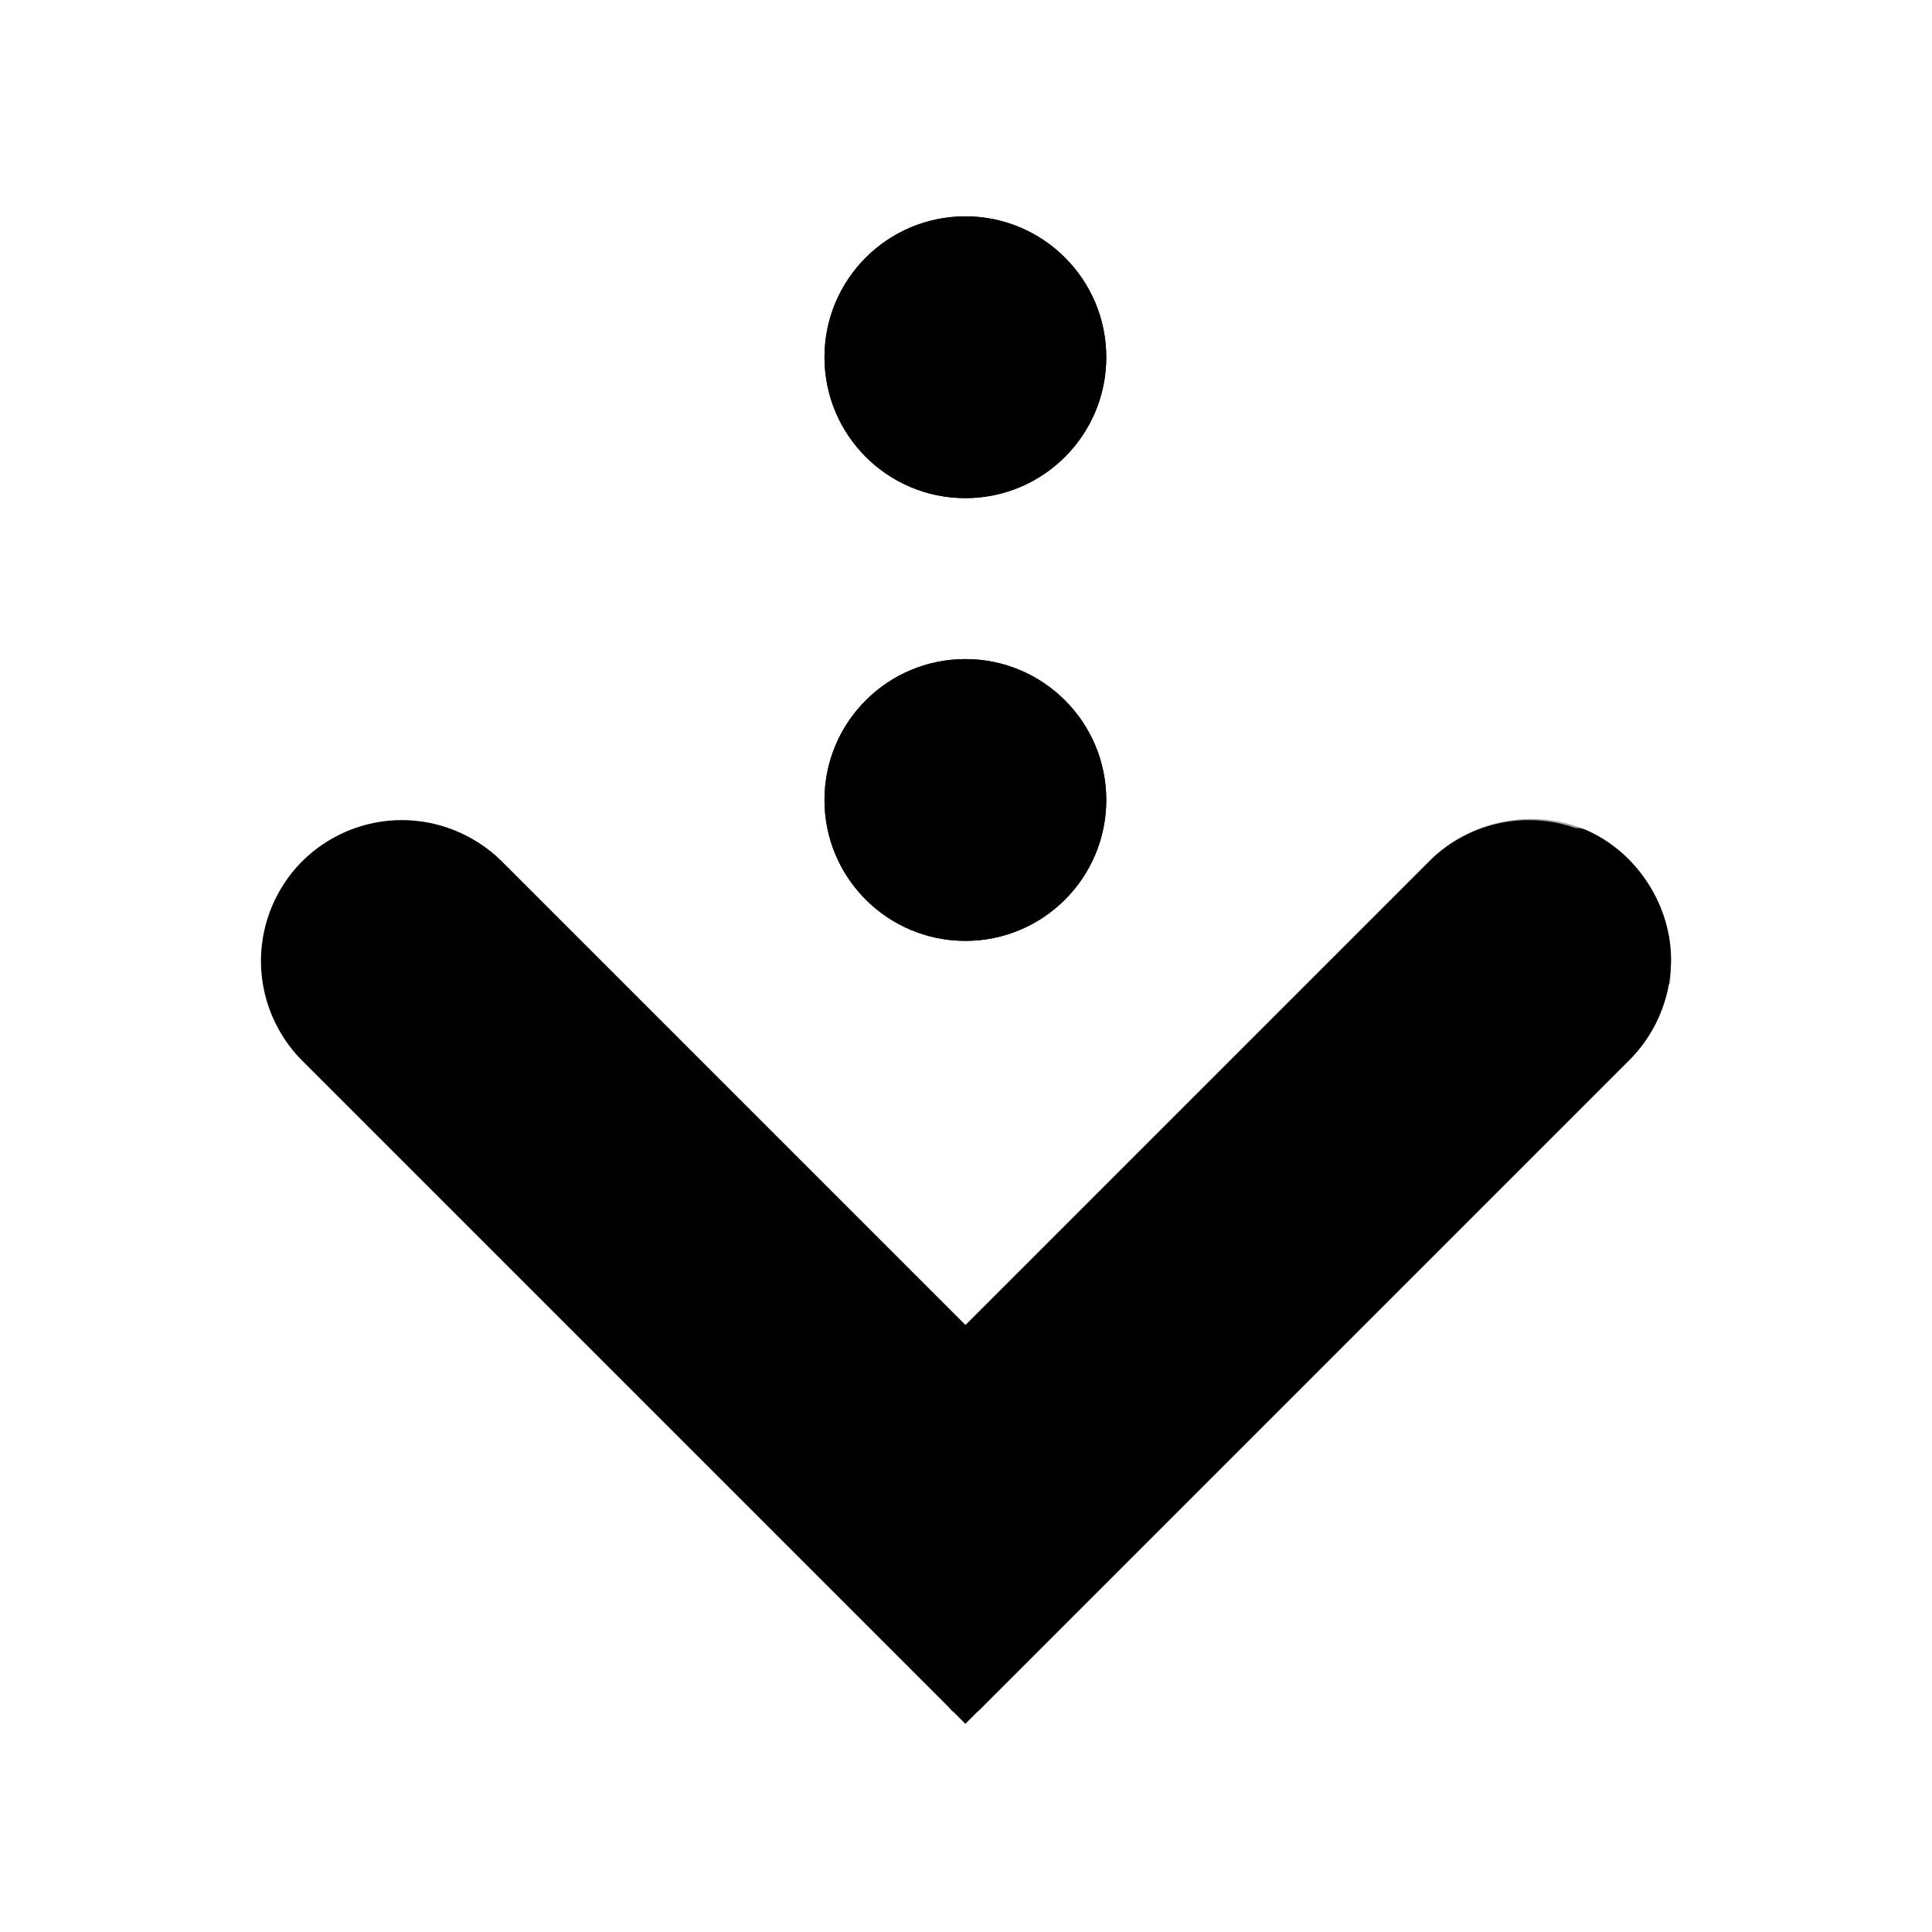
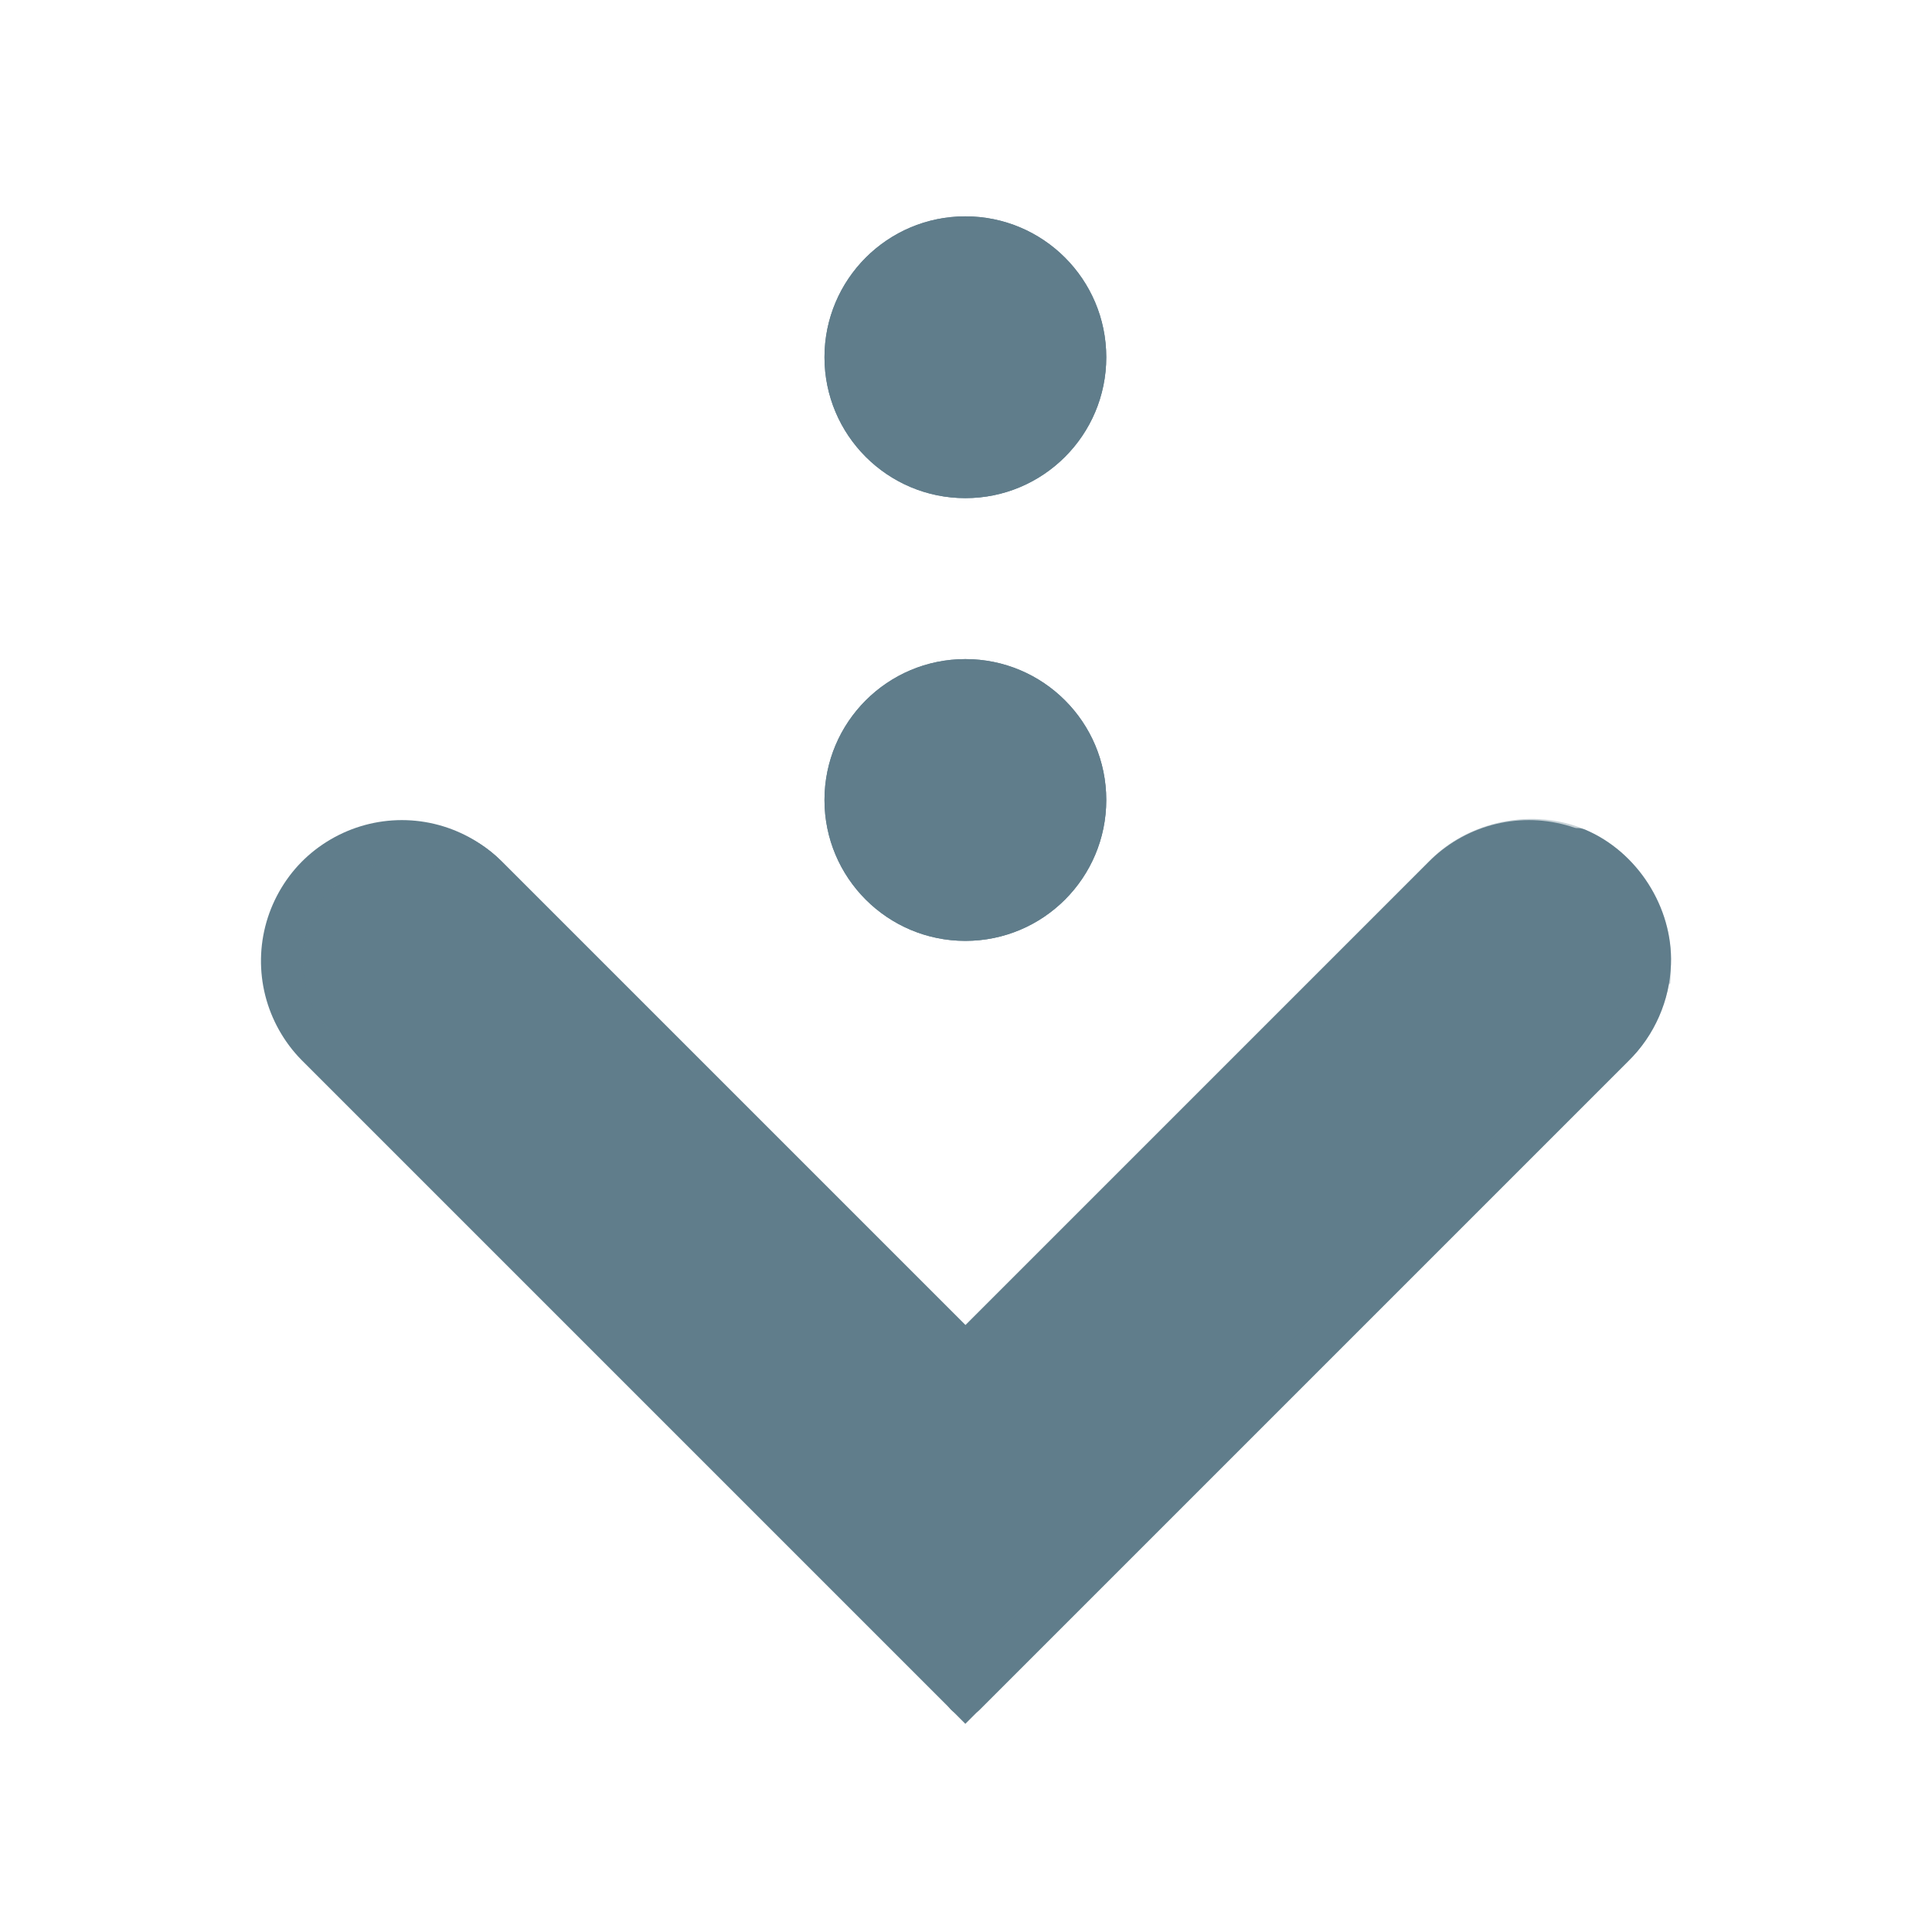
<svg xmlns="http://www.w3.org/2000/svg" xmlns:xlink="http://www.w3.org/1999/xlink" version="1.1" width="96" height="96" id="svg25070">
  <defs id="defs25072">
    <linearGradient x1="-86.552" y1="185.439" x2="-83.371" y2="197.313" id="linearGradient24957" xlink:href="#linearGradient4034-0-4" gradientUnits="userSpaceOnUse" gradientTransform="translate(6,0)" />
    <linearGradient id="linearGradient4034-0-4">
      <stop id="stop4036-5-7" style="stop-color:#eeeeec;stop-opacity:1" offset="0" />
      <stop id="stop4038-9-6" style="stop-color:#babdb6;stop-opacity:1" offset="1" />
    </linearGradient>
    <filter x="0" y="0" width="1" height="1" color-interpolation-filters="sRGB" id="filter24765">
      <feColorMatrix result="fbSourceGraphic" values="1" type="saturate" id="feColorMatrix24767" />
      <feColorMatrix values="-1 0 0 0 1 0 -1 0 0 1 0 0 -1 0 1 0 0 0 1 0" in="fbSourceGraphic" id="feColorMatrix24769" />
    </filter>
    <linearGradient x1="-74.52" y1="169.06" x2="-74.52" y2="205.942" id="linearGradient24955" xlink:href="#linearGradient4632-1-3-9-3-2" gradientUnits="userSpaceOnUse" gradientTransform="translate(-5,0)" />
    <linearGradient id="linearGradient4632-1-3-9-3-2">
      <stop id="stop4634-1-8-3-9-0" style="stop-color:#eeeeec;stop-opacity:1" offset="0" />
      <stop id="stop4636-1-9-9-8-8" style="stop-color:#ffffff;stop-opacity:1" offset="0.027" />
      <stop id="stop4638-8-3-9-6-6" style="stop-color:#f2f2f2;stop-opacity:1" offset="0.275" />
      <stop id="stop4640-8-5-7-8-9" style="stop-color:#eeeeec;stop-opacity:1" offset="0.387" />
      <stop id="stop4642-5-41-9-6-9" style="stop-color:#d9dad8;stop-opacity:1" offset="0.665" />
      <stop id="stop4644-5-2-7-9-2" style="stop-color:#dfe0dd;stop-opacity:1" offset="0.767" />
      <stop id="stop4646-3-2-3-7-3" style="stop-color:#f0f0f0;stop-opacity:1" offset="1" />
    </linearGradient>
    <radialGradient cx="-33.412" cy="185.742" r="2.355" fx="-33.412" fy="185.742" id="radialGradient24959" xlink:href="#linearGradient4869-4-1" gradientUnits="userSpaceOnUse" gradientTransform="matrix(1.0075,0,0,1.0075,-5.4544,-1.25141)" />
    <linearGradient id="linearGradient4869-4-1">
      <stop id="stop4871-6-2" style="stop-color:#ffffff;stop-opacity:1" offset="0" />
      <stop id="stop4879-7-4" style="stop-color:#eeeeec;stop-opacity:1" offset="0.318" />
      <stop id="stop4877-6-1" style="stop-color:#c8c9c6;stop-opacity:1" offset="0.747" />
      <stop id="stop4873-1-0" style="stop-color:#d3d7cf;stop-opacity:1" offset="1" />
    </linearGradient>
    <filter x="0" y="0" width="1" height="1" color-interpolation-filters="sRGB" id="filter25011">
      <feColorMatrix result="fbSourceGraphic" values="1" type="saturate" id="feColorMatrix25013" />
      <feColorMatrix values="-1 0 0 0 1 0 -1 0 0 1 0 0 -1 0 1 0 0 0 1 0" in="fbSourceGraphic" id="feColorMatrix25015" />
    </filter>
    <radialGradient cx="-33.412" cy="185.742" r="2.355" fx="-33.412" fy="185.742" id="radialGradient24961" xlink:href="#linearGradient4869-4-0" gradientUnits="userSpaceOnUse" gradientTransform="matrix(1.0075,0,0,1.0075,-5.4544,-1.25141)" />
    <linearGradient id="linearGradient4869-4-0">
      <stop id="stop4871-6-8" style="stop-color:#ffffff;stop-opacity:1" offset="0" />
      <stop id="stop4879-7-5" style="stop-color:#eeeeec;stop-opacity:1" offset="0.318" />
      <stop id="stop4877-6-5" style="stop-color:#c8c9c6;stop-opacity:1" offset="0.747" />
      <stop id="stop4873-1-4" style="stop-color:#d3d7cf;stop-opacity:1" offset="1" />
    </linearGradient>
    <filter x="0" y="0" width="1" height="1" color-interpolation-filters="sRGB" id="filter25023">
      <feColorMatrix result="fbSourceGraphic" values="1" type="saturate" id="feColorMatrix25025" />
      <feColorMatrix values="-1 0 0 0 1 0 -1 0 0 1 0 0 -1 0 1 0 0 0 1 0" in="fbSourceGraphic" id="feColorMatrix25027" />
    </filter>
    <linearGradient x1="-39.859" y1="184.618" x2="-38.245" y2="188.849" id="linearGradient24963" xlink:href="#linearGradient4941" gradientUnits="userSpaceOnUse" />
    <linearGradient id="linearGradient4941">
      <stop id="stop4943" style="stop-color:#ffffff;stop-opacity:1" offset="0" />
      <stop id="stop4945" style="stop-color:#ffffff;stop-opacity:0" offset="1" />
    </linearGradient>
    <filter x="0" y="0" width="1" height="1" color-interpolation-filters="sRGB" id="filter25033">
      <feColorMatrix result="fbSourceGraphic" values="1" type="saturate" id="feColorMatrix25035" />
      <feColorMatrix values="-1 0 0 0 1 0 -1 0 0 1 0 0 -1 0 1 0 0 0 1 0" in="fbSourceGraphic" id="feColorMatrix25037" />
    </filter>
    <linearGradient x1="-39.859" y1="184.618" x2="-38.245" y2="188.849" id="linearGradient24965" xlink:href="#linearGradient4941-7" gradientUnits="userSpaceOnUse" />
    <linearGradient id="linearGradient4941-7">
      <stop id="stop4943-2" style="stop-color:#ffffff;stop-opacity:1" offset="0" />
      <stop id="stop4945-5" style="stop-color:#ffffff;stop-opacity:0" offset="1" />
    </linearGradient>
    <filter x="0" y="0" width="1" height="1" color-interpolation-filters="sRGB" id="filter25043">
      <feColorMatrix result="fbSourceGraphic" values="1" type="saturate" id="feColorMatrix25045" />
      <feColorMatrix values="-1 0 0 0 1 0 -1 0 0 1 0 0 -1 0 1 0 0 0 1 0" in="fbSourceGraphic" id="feColorMatrix25047" />
    </filter>
    <filter x="0" y="0" width="1" height="1" color-interpolation-filters="sRGB" id="filter25049">
      <feColorMatrix result="fbSourceGraphic" values="1" type="saturate" id="feColorMatrix25051" />
      <feColorMatrix values="-1 0 0 0 1 0 -1 0 0 1 0 0 -1 0 1 0 0 0 1 0" in="fbSourceGraphic" id="feColorMatrix25053" />
    </filter>
    <filter x="0" y="0" width="1" height="1" color-interpolation-filters="sRGB" id="filter25055">
      <feColorMatrix result="fbSourceGraphic" values="1" type="saturate" id="feColorMatrix25057" />
      <feColorMatrix values="-1 0 0 0 1 0 -1 0 0 1 0 0 -1 0 1 0 0 0 1 0" in="fbSourceGraphic" id="feColorMatrix25059" />
    </filter>
  </defs>
  <g transform="matrix(0,1,-1,0,48.0003,4.1307112e-7)" id="layer1">
-     <g transform="matrix(-2,0,0,2,-97.2497,-374.967)" id="g4030-1-8" style="stroke:#000000;stroke-opacity:1;display:inline">
-       <path d="m -72.5,173.5 -14,14 14,14" id="path3165-7-3" style="color:#000000;fill:none;stroke:#000000;stroke-width:7;stroke-linecap:round;stroke-linejoin:miter;stroke-miterlimit:4;stroke-opacity:1;stroke-dasharray:none;stroke-dashoffset:0;marker:none;visibility:visible;display:inline;overflow:visible" />
+     <g transform="matrix(-2,0,0,2,-97.2497,-374.967)" id="g4030-1-8" style="stroke:#607d8b;stroke-opacity:1;display:inline">
+       <path d="m -72.5,173.5 -14,14 14,14" id="path3165-7-3" style="color:#607d8b;fill:none;stroke:#607d8b;stroke-width:7;stroke-linecap:round;stroke-linejoin:miter;stroke-miterlimit:4;stroke-opacity:1;stroke-dasharray:none;stroke-dashoffset:0;marker:none;visibility:visible;display:inline;overflow:visible" />
    </g>
-     <path d="m -36.5,186.406 a 2.094,2.094 0 1 1 -4.188,0 2.094,2.094 0 1 1 4.188,0 z" transform="matrix(-3.34328,0,0,3.34328,-89.2797,-623.176)" id="path4050-2-7-9-4" style="color:#000000;fill:#000000;fill-opacity:1;fill-rule:nonzero;stroke:none;stroke-width:0.523;marker:none;visibility:visible;display:inline;overflow:visible" />
-     <path d="m -36.5,186.406 a 2.094,2.094 0 1 1 -4.188,0 2.094,2.094 0 1 1 4.188,0 z" transform="matrix(-3.34328,0,0,3.34328,-111.2797,-623.176)" id="path4050-2-7-9-4-8" style="color:#000000;fill:#000000;fill-opacity:1;fill-rule:nonzero;stroke:none;stroke-width:0.523;marker:none;visibility:visible;display:inline;overflow:visible" />
-     <path d="m -36.5,186.406 a 2.094,2.094 0 1 1 -4.188,0 2.094,2.094 0 1 1 4.188,0 z" transform="matrix(-2.86565,0,0,2.86565,-70.8457,-534.143)" id="path4050-2-7-9-4-0" style="color:#000000;fill:none;stroke:#000000;stroke-width:0.698;stroke-linecap:round;stroke-linejoin:miter;stroke-miterlimit:4;stroke-opacity:1;stroke-dasharray:none;stroke-dashoffset:0;marker:none;visibility:visible;display:inline;overflow:visible" />
-     <path d="m -36.5,186.406 a 2.094,2.094 0 1 1 -4.188,0 2.094,2.094 0 1 1 4.188,0 z" transform="matrix(-2.86565,0,0,2.86565,-92.8457,-534.143)" id="path4050-2-7-9-4-0-9" style="color:#000000;fill:none;stroke:#000000;stroke-width:0.698;stroke-linecap:round;stroke-linejoin:miter;stroke-miterlimit:4;stroke-opacity:1;stroke-dasharray:none;stroke-dashoffset:0;marker:none;visibility:visible;display:inline;overflow:visible" />
-     <path d="m 47.875,-34.029 c 1.539,0.045 3.051,0.709 4.125,1.812 l 32.25,32.25 -32.25,32.25 c -2.225,2.225 -6.275,2.225 -8.5,0 -2.225,-2.225 -2.225,-6.275 0,-8.5 l 23.75,-23.75 -23.75,-23.75 c -1.732,-1.673 -2.295,-4.442 -1.355,-6.659 0.94,-2.217 3.323,-3.736 5.73,-3.654 z" id="path3165-7-3-1" style="font-size:medium;font-style:normal;font-variant:normal;font-weight:normal;font-stretch:normal;text-indent:0pt;text-align:start;text-decoration:none;line-height:normal;letter-spacing:normal;word-spacing:normal;text-transform:none;direction:ltr;text-anchor:start;opacity:0.35;color:#000000;fill:none;stroke:#000000;stroke-width:2;stroke-miterlimit:4;stroke-opacity:1;stroke-dasharray:none;marker:none;visibility:visible;display:inline;overflow:visible;font-family:Bitstream Vera Sans" />
-     <path d="m 41.832,28.094 c -0.014,-1.589 0.542,-3.184 1.669,-4.311 l 23.75,-23.75 m -25.105,-30.409 c 0.94,-2.217 3.323,-3.736 5.73,-3.654 1.539,0.045 3.051,0.709 4.125,1.812 l 32.25,32.25" id="path3165-7-3-1-9" style="font-size:medium;font-style:normal;font-variant:normal;font-weight:normal;font-stretch:normal;text-indent:0pt;text-align:start;text-decoration:none;line-height:normal;letter-spacing:normal;word-spacing:normal;text-transform:none;direction:ltr;text-anchor:start;color:#000000;fill:none;stroke:#000000;stroke-width:2;stroke-linecap:round;stroke-miterlimit:4;stroke-opacity:1;stroke-dasharray:none;marker:none;visibility:visible;display:inline;overflow:visible;font-family:Bitstream Vera Sans" />
+     <path d="m -36.5,186.406 a 2.094,2.094 0 1 1 -4.188,0 2.094,2.094 0 1 1 4.188,0 z" transform="matrix(-3.34328,0,0,3.34328,-89.2797,-623.176)" id="path4050-2-7-9-4" style="color:#607d8b;fill:#607d8b;fill-opacity:1;fill-rule:nonzero;stroke:none;stroke-width:0.523;marker:none;visibility:visible;display:inline;overflow:visible" />
+     <path d="m -36.5,186.406 a 2.094,2.094 0 1 1 -4.188,0 2.094,2.094 0 1 1 4.188,0 z" transform="matrix(-3.34328,0,0,3.34328,-111.2797,-623.176)" id="path4050-2-7-9-4-8" style="color:#607d8b;fill:#607d8b;fill-opacity:1;fill-rule:nonzero;stroke:none;stroke-width:0.523;marker:none;visibility:visible;display:inline;overflow:visible" />
+     <path d="m -36.5,186.406 a 2.094,2.094 0 1 1 -4.188,0 2.094,2.094 0 1 1 4.188,0 z" transform="matrix(-2.86565,0,0,2.86565,-70.8457,-534.143)" id="path4050-2-7-9-4-0" style="color:#607d8b;fill:none;stroke:#607d8b;stroke-width:0.698;stroke-linecap:round;stroke-linejoin:miter;stroke-miterlimit:4;stroke-opacity:1;stroke-dasharray:none;stroke-dashoffset:0;marker:none;visibility:visible;display:inline;overflow:visible" />
+     <path d="m -36.5,186.406 a 2.094,2.094 0 1 1 -4.188,0 2.094,2.094 0 1 1 4.188,0 z" transform="matrix(-2.86565,0,0,2.86565,-92.8457,-534.143)" id="path4050-2-7-9-4-0-9" style="color:#607d8b;fill:none;stroke:#607d8b;stroke-width:0.698;stroke-linecap:round;stroke-linejoin:miter;stroke-miterlimit:4;stroke-opacity:1;stroke-dasharray:none;stroke-dashoffset:0;marker:none;visibility:visible;display:inline;overflow:visible" />
+     <path d="m 47.875,-34.029 c 1.539,0.045 3.051,0.709 4.125,1.812 l 32.25,32.25 -32.25,32.25 c -2.225,2.225 -6.275,2.225 -8.5,0 -2.225,-2.225 -2.225,-6.275 0,-8.5 l 23.75,-23.75 -23.75,-23.75 c -1.732,-1.673 -2.295,-4.442 -1.355,-6.659 0.94,-2.217 3.323,-3.736 5.73,-3.654 z" id="path3165-7-3-1" style="font-size:medium;font-style:normal;font-variant:normal;font-weight:normal;font-stretch:normal;text-indent:0pt;text-align:start;text-decoration:none;line-height:normal;letter-spacing:normal;word-spacing:normal;text-transform:none;direction:ltr;text-anchor:start;opacity:0.35;color:#607d8b;fill:none;stroke:#607d8b;stroke-width:2;stroke-miterlimit:4;stroke-opacity:1;stroke-dasharray:none;marker:none;visibility:visible;display:inline;overflow:visible;font-family:Bitstream Vera Sans" />
+     <path d="m 41.832,28.094 c -0.014,-1.589 0.542,-3.184 1.669,-4.311 l 23.75,-23.75 m -25.105,-30.409 c 0.94,-2.217 3.323,-3.736 5.73,-3.654 1.539,0.045 3.051,0.709 4.125,1.812 l 32.25,32.25" id="path3165-7-3-1-9" style="font-size:medium;font-style:normal;font-variant:normal;font-weight:normal;font-stretch:normal;text-indent:0pt;text-align:start;text-decoration:none;line-height:normal;letter-spacing:normal;word-spacing:normal;text-transform:none;direction:ltr;text-anchor:start;color:#607d8b;fill:none;stroke:#607d8b;stroke-width:2;stroke-linecap:round;stroke-miterlimit:4;stroke-opacity:1;stroke-dasharray:none;marker:none;visibility:visible;display:inline;overflow:visible;font-family:Bitstream Vera Sans" />
  </g>
</svg>
